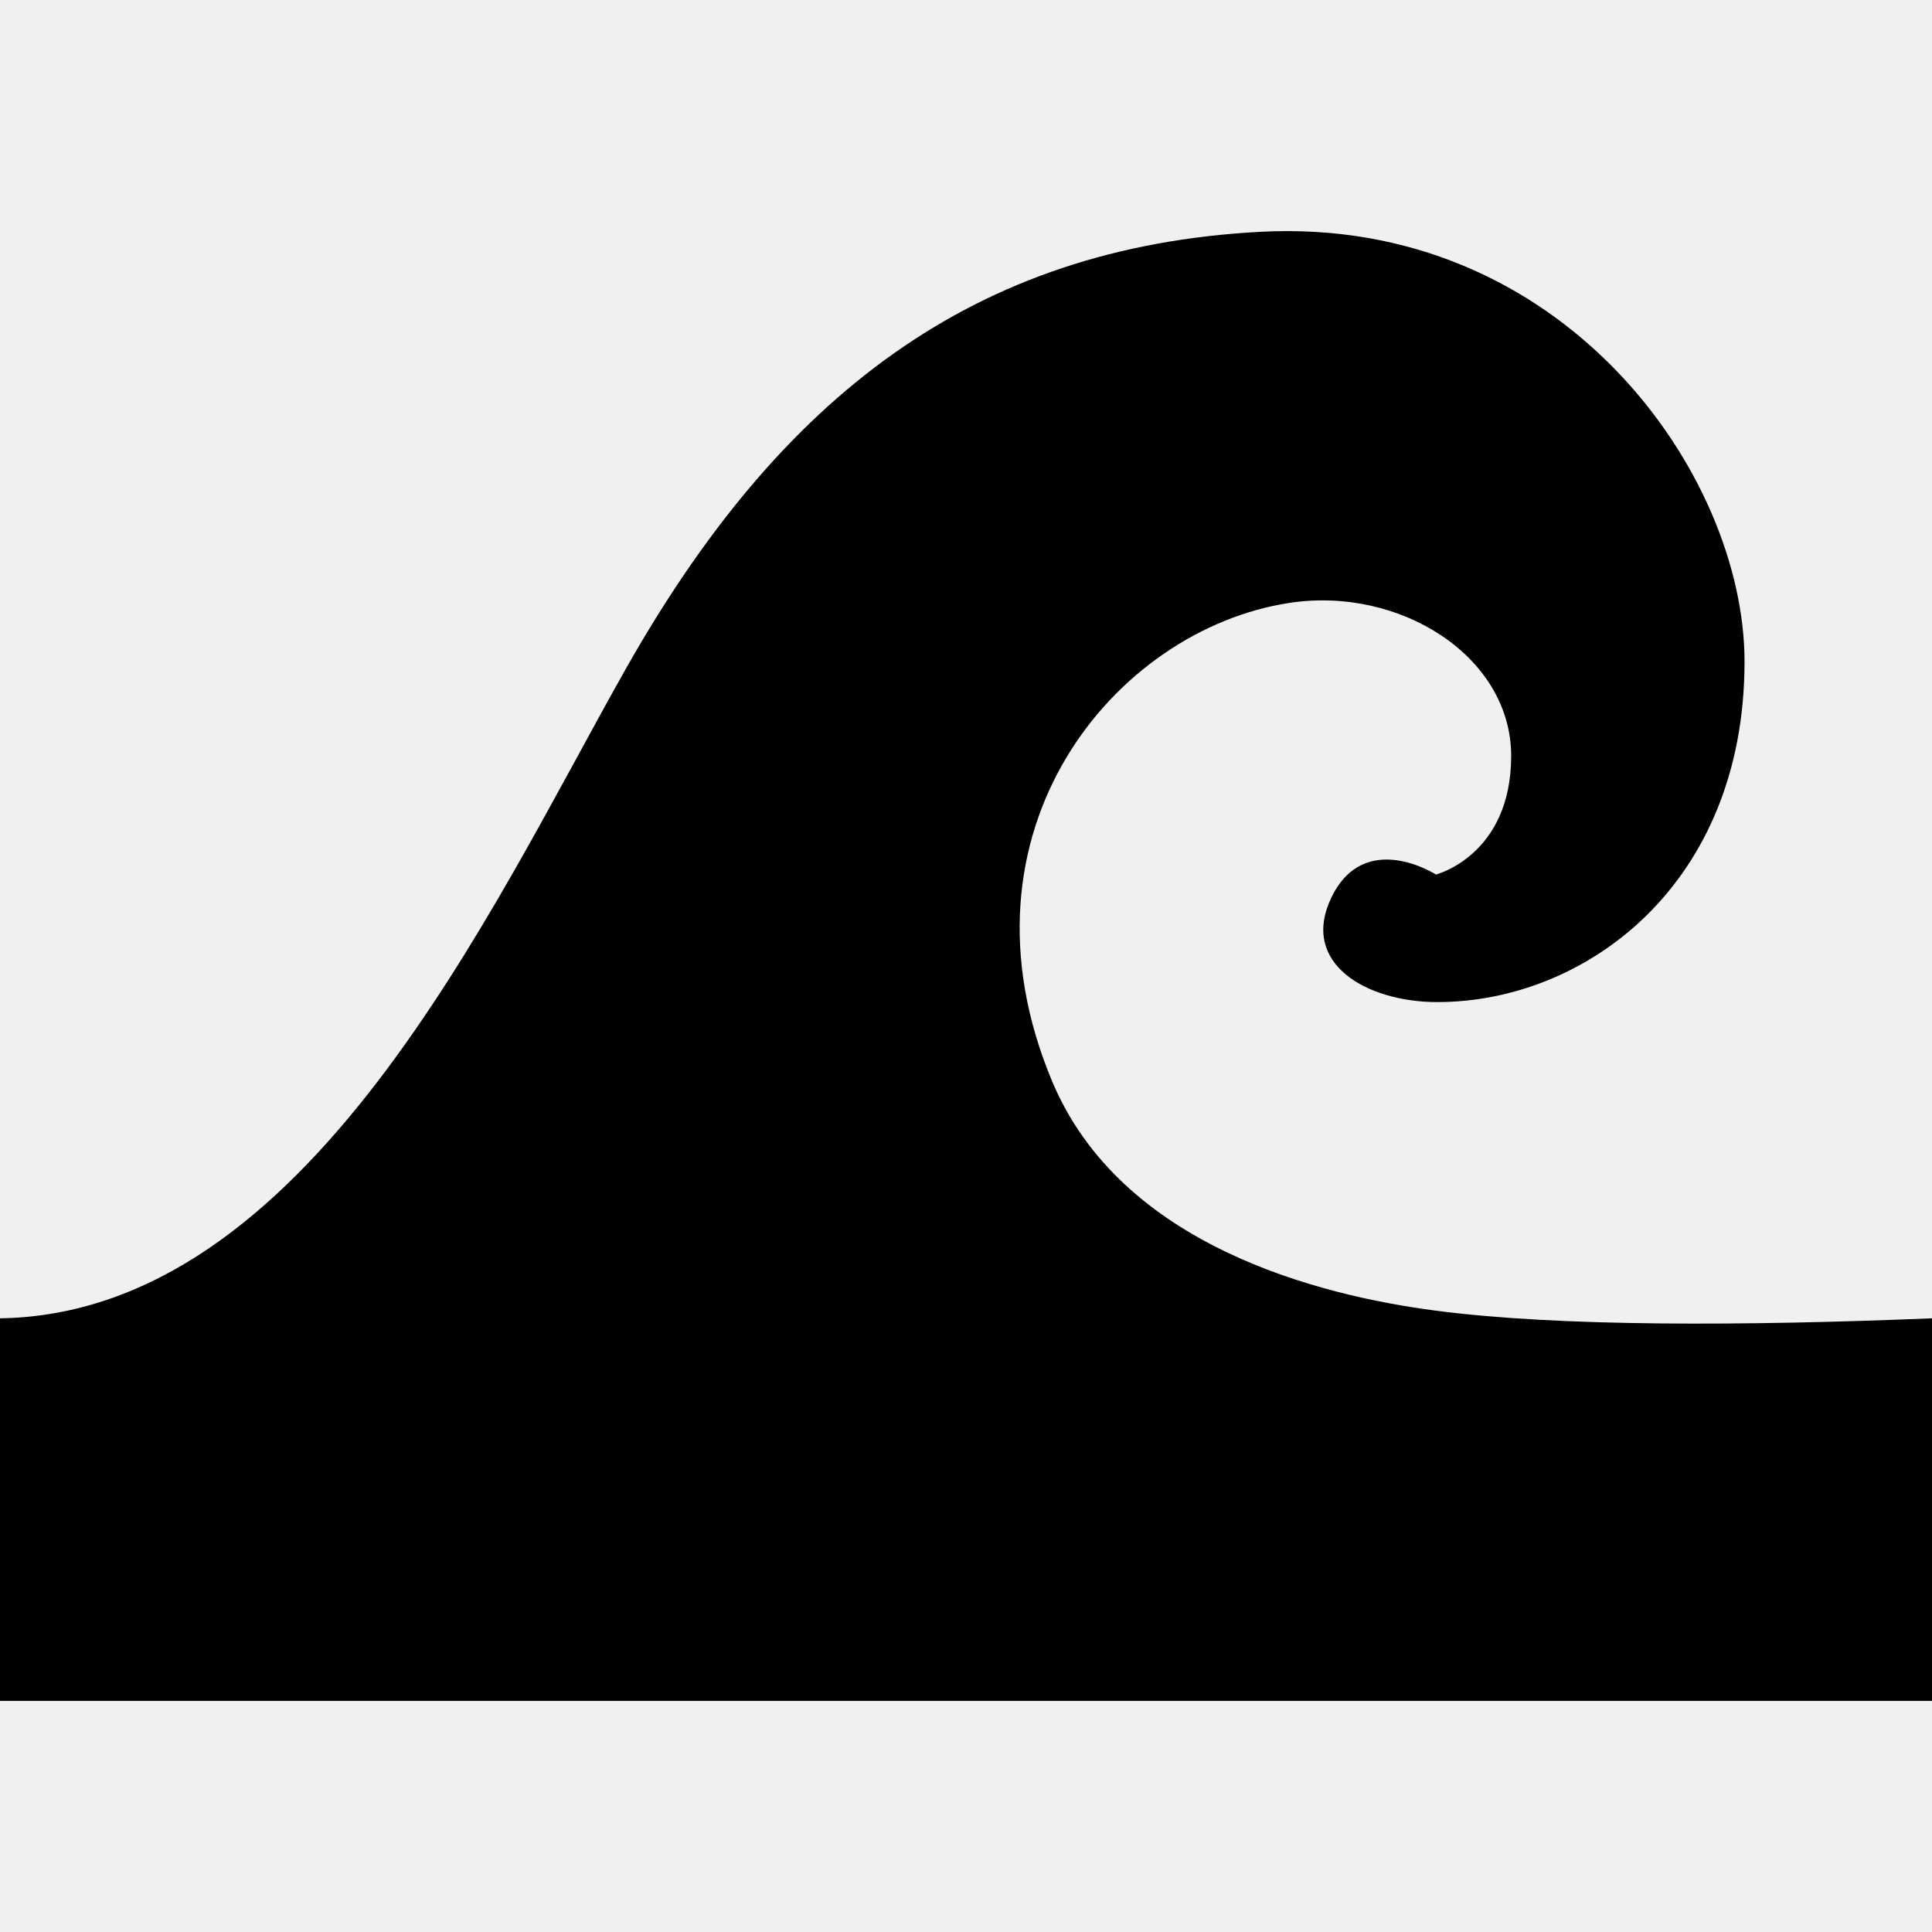
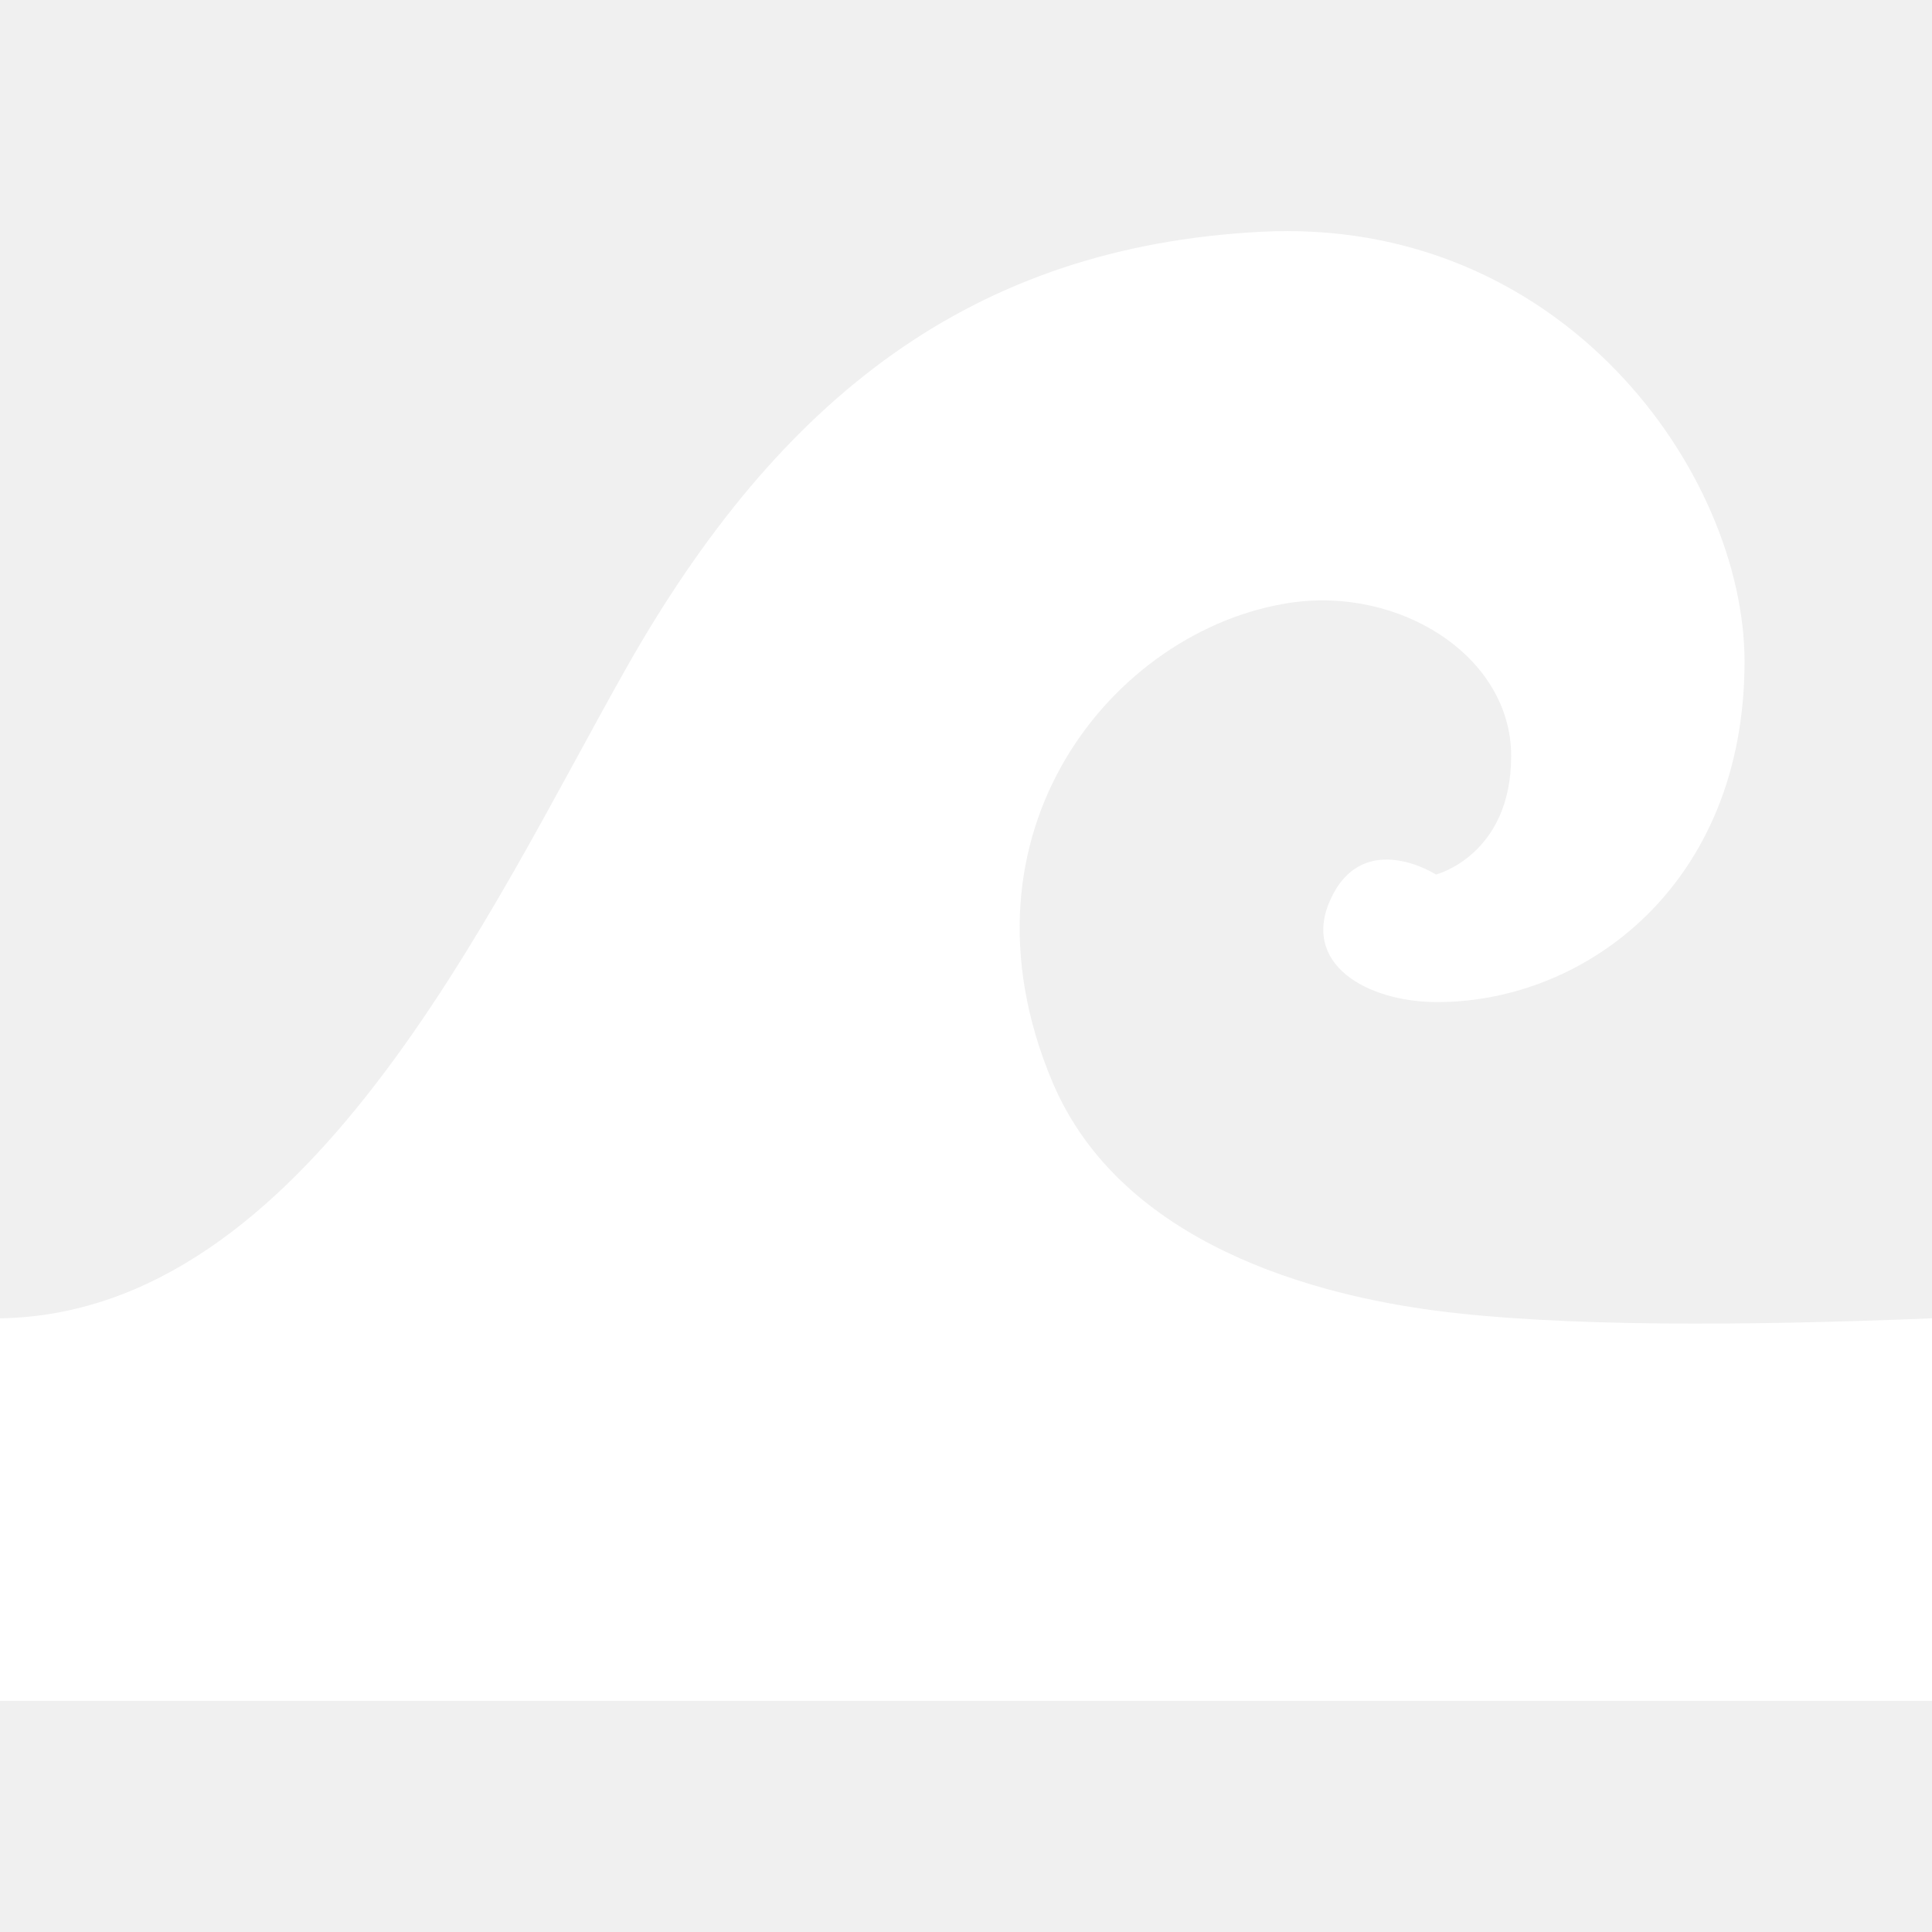
<svg xmlns="http://www.w3.org/2000/svg" height="800px" width="800px" version="1.1" id="_x32_" viewBox="0 0 512 512" xml:space="preserve">
  <style type="text/css">
- 	.st0{fill:#000000;}
+ 	.st0{fill:#FFFFFF;}
</style>
  <g>
    <path class="st0" d="M380.547,347.344c-31.081-4.051-83.485-17.239-101.74-60.835c-27.72-66.246,16.574-119.635,62.86-126.728   c29.341-4.505,58.809,14.187,58.809,40.553c0,26.358-19.929,31.426-19.929,31.426s-18.919-12.162-27.71,6.085   c-8.439,17.541,9.363,27.719,28.072,27.719c39.209,0,81.41-31.09,81.41-90.226c0-49.899-48.236-118.198-128.409-113.903   c-75.694,4.052-127.082,43.26-168.148,115.963C129.771,241.14,81.427,348.101,0,349.369v101.388h512V349.369   C462.318,351.395,413.293,351.622,380.547,347.344z" />
  </g>
</svg>
